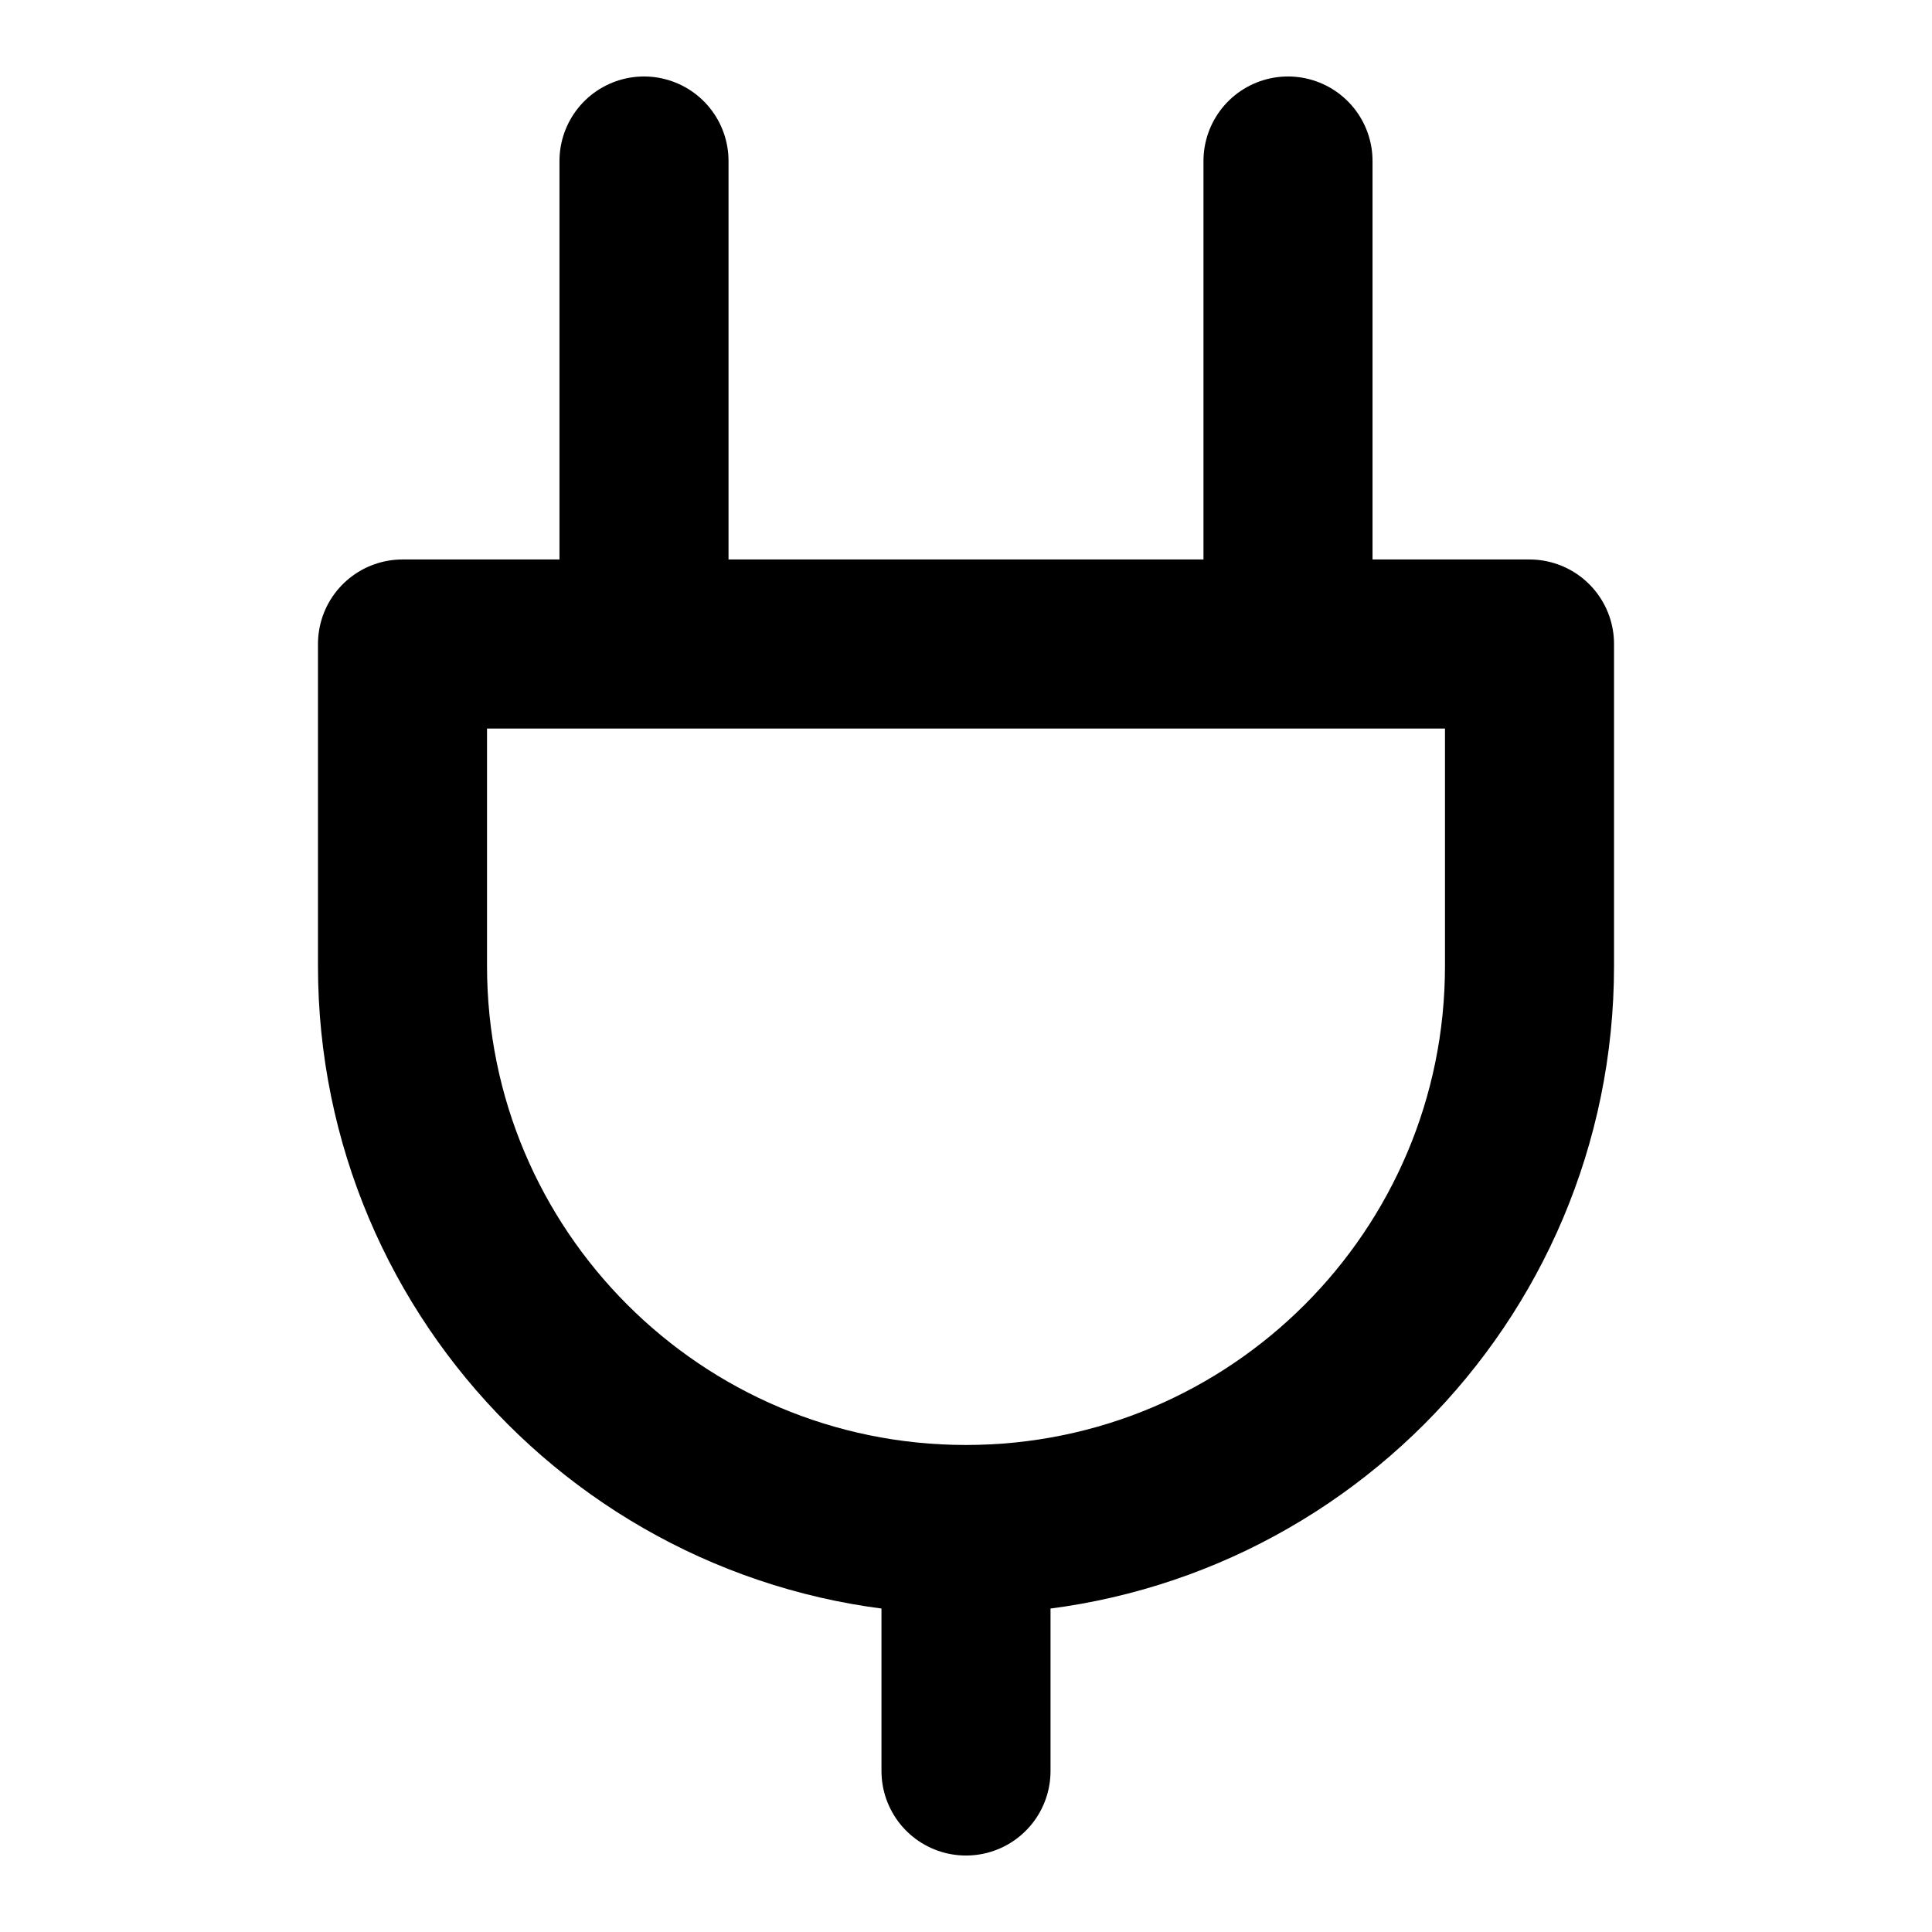
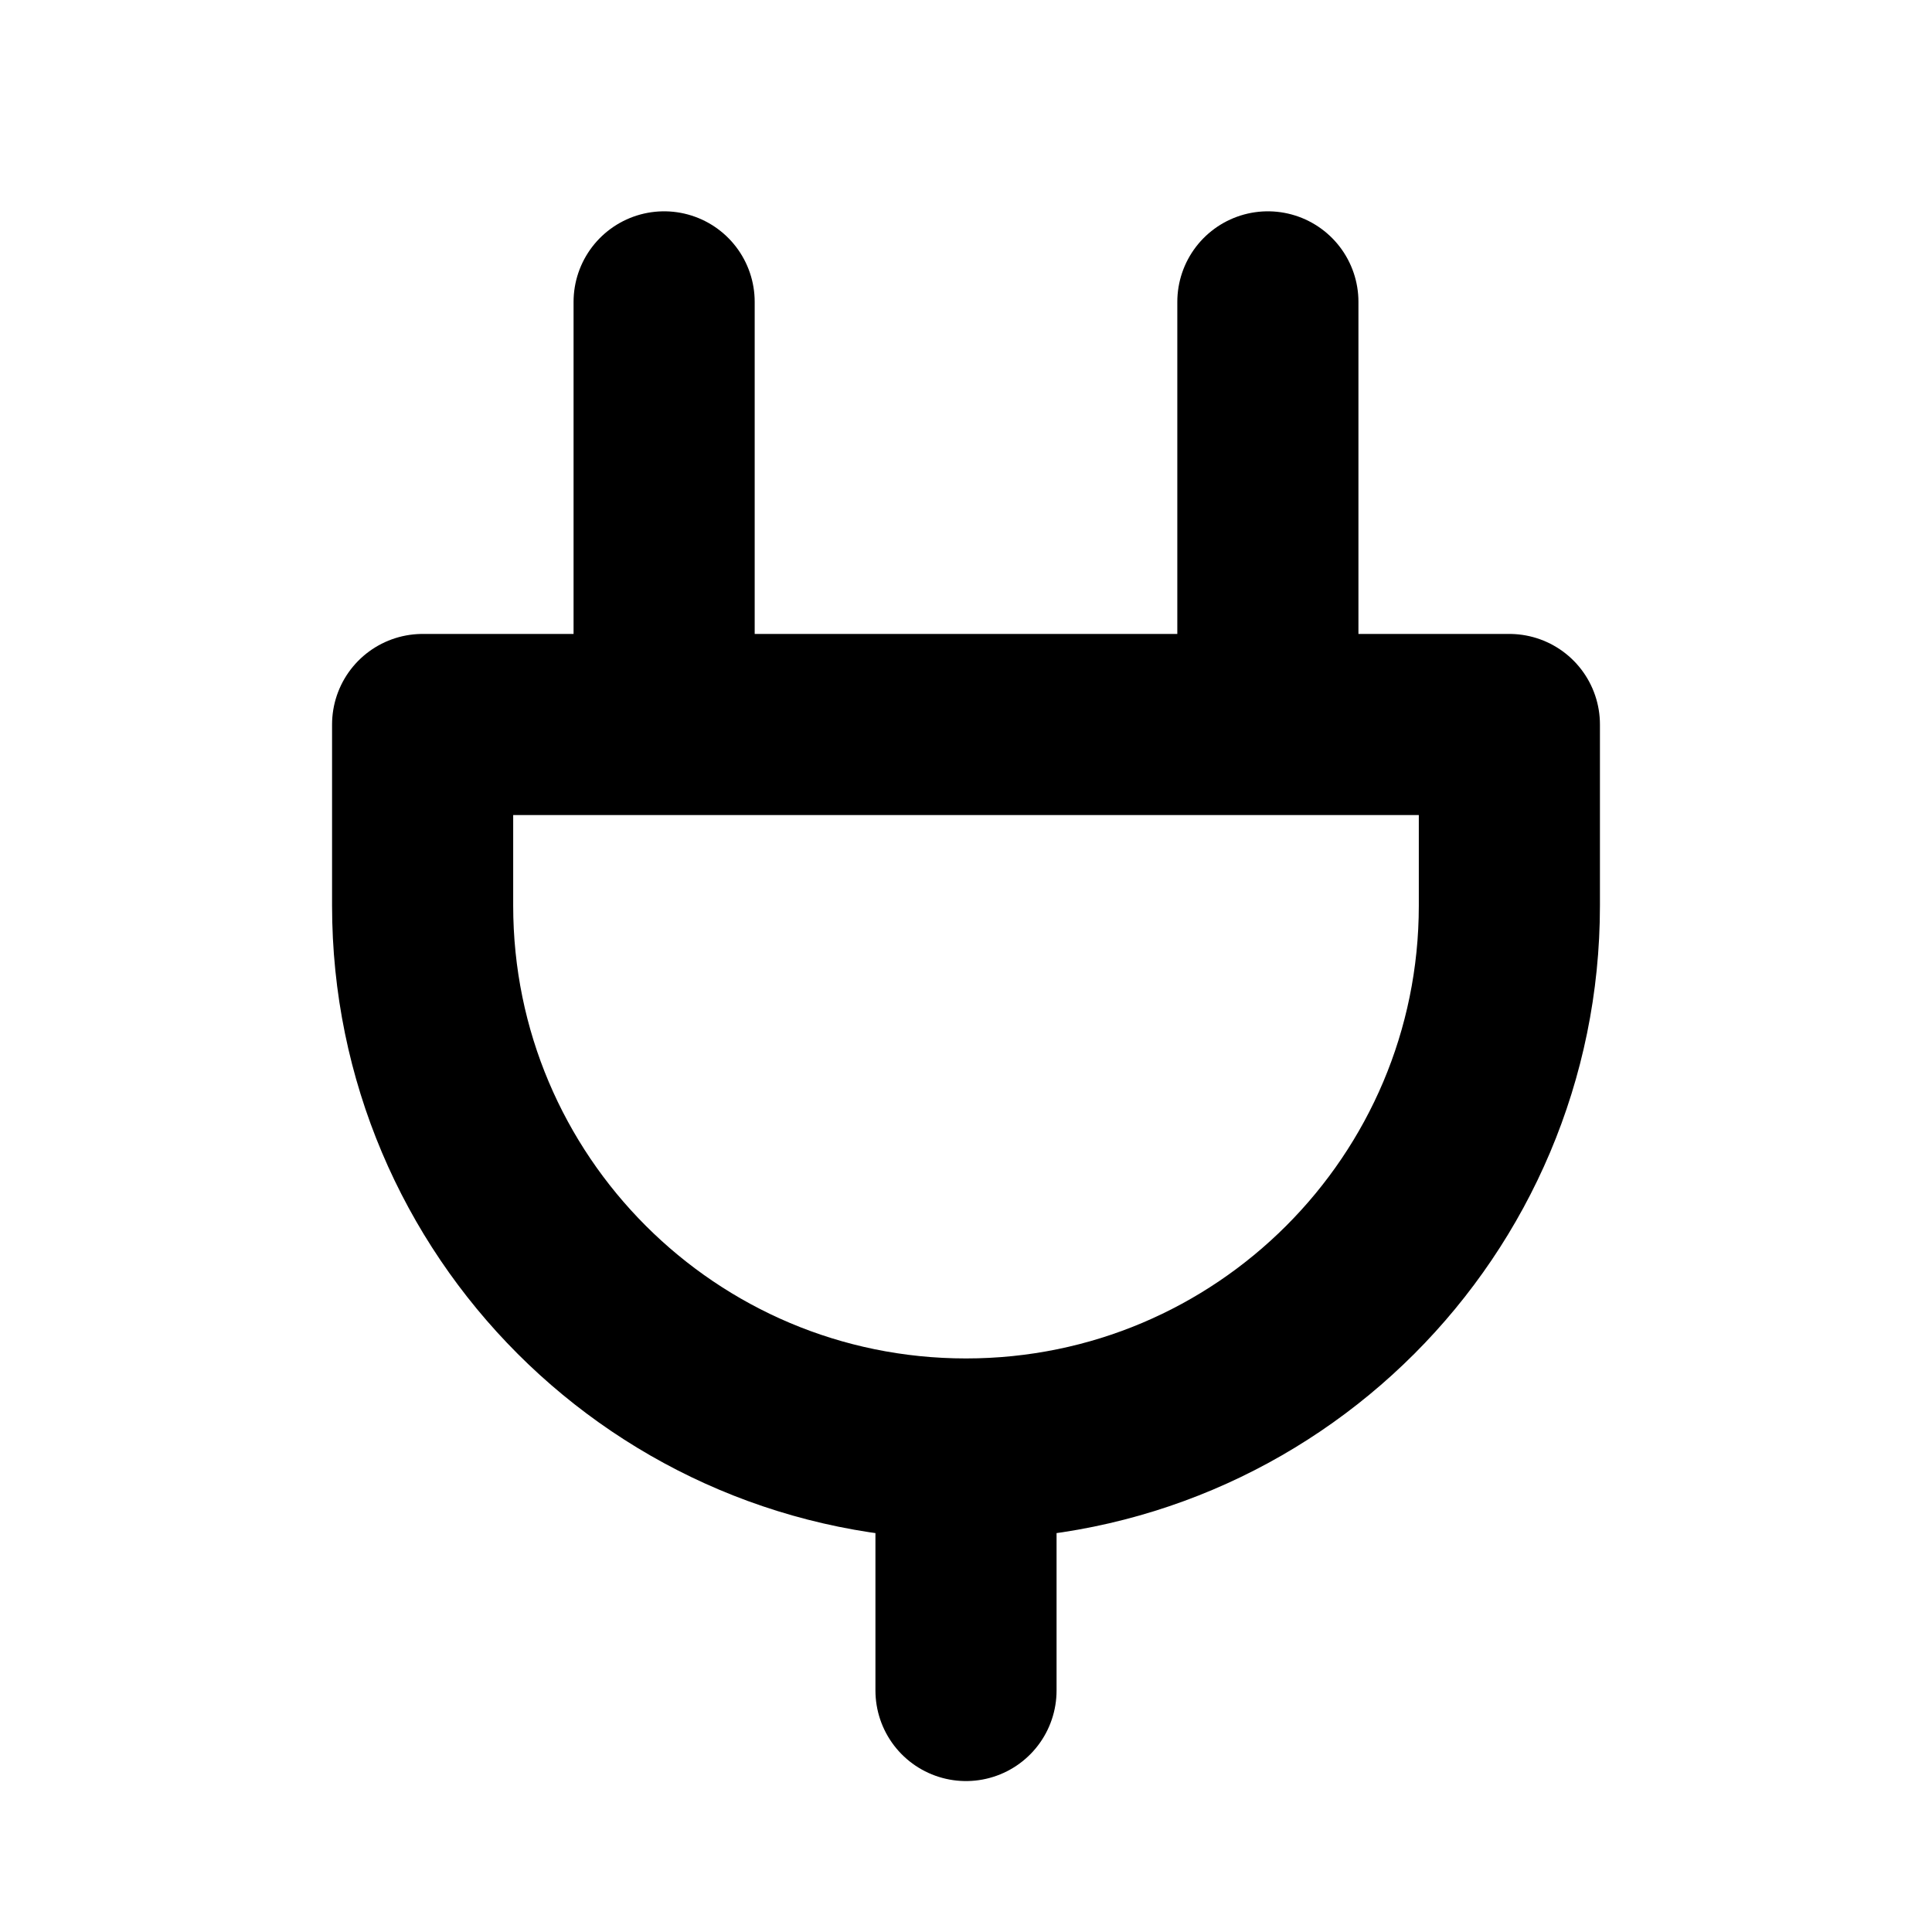
- <svg xmlns="http://www.w3.org/2000/svg" width="16" height="16" viewBox="0 0 24 24" fill="none" stroke="currentColor" stroke-width="2.1" stroke-linejoin="round" stroke-linecap="round" aria-hidden="true">
-   <path d="M8 2v6m8-6v6 M5 8h14v4a7 7 0 0 1-14 0z M12 19v3" />
+ <svg xmlns="http://www.w3.org/2000/svg" viewBox="0 0 16 16" width="16" height="16">
+   <path d="M5.5 2.5v3M10.5 2.5v3 M3.5 6h9v1.5a4.5 4.5 0 0 1-9 0z M8 12v2" fill="none" stroke="currentColor" stroke-width="1.5" stroke-linecap="round" stroke-linejoin="round" />
</svg>
